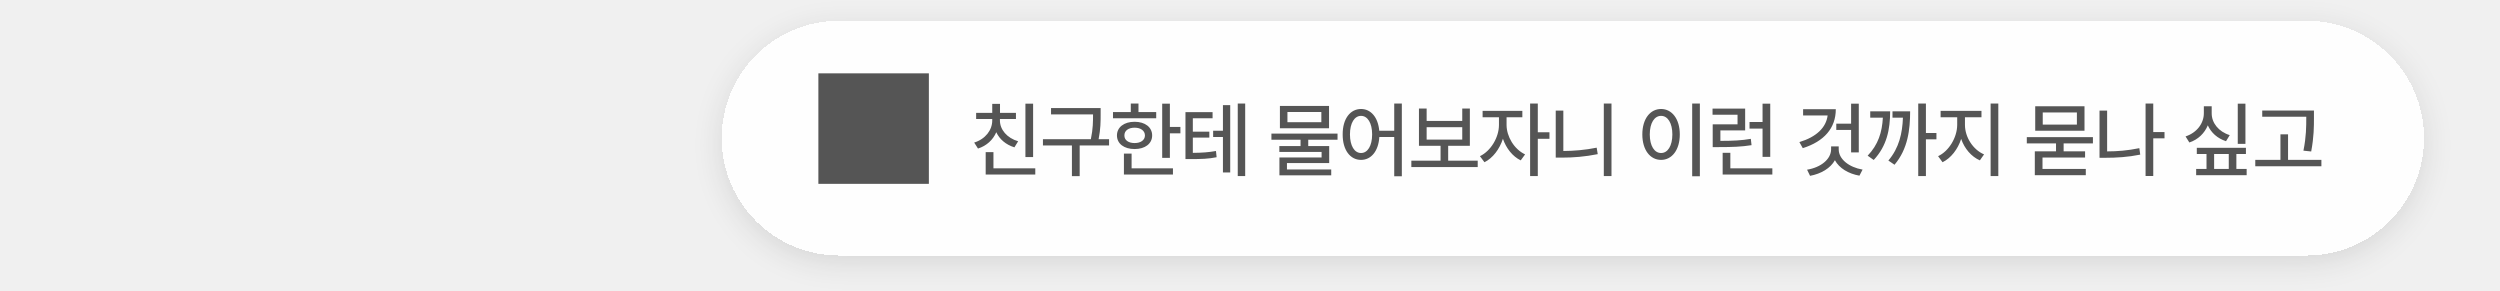
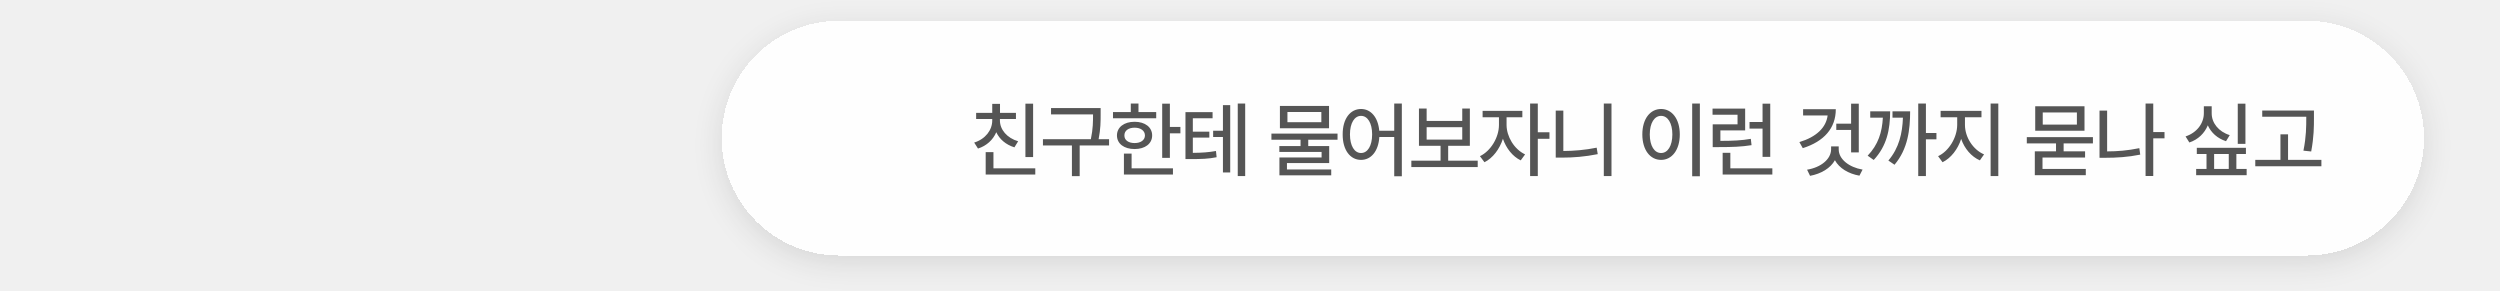
<svg xmlns="http://www.w3.org/2000/svg" width="724" height="84" viewBox="0 0 724 84" fill="none">
-   <g opacity="0.9" filter="url(#filter0_d_2745_40823)">
+   <g opacity="0.9" filter="url(#filter0_d_2802_42852)">
    <rect x="209" y="6" width="493" height="68" rx="34" fill="white" style="fill:white;fill-opacity:1;" shape-rendering="crispEdges" />
-     <path d="M237 53.24H269V21.24H237V53.24Z" fill="#444444" style="fill:#444444;fill:color(display-p3 0.267 0.267 0.267);fill-opacity:1;" />
    <path d="M299.188 30.016V45.484H296.961V30.016H299.188ZM299.82 48.742V50.547H285.453V44.055H287.703V48.742H299.82ZM289.578 34.891C289.578 37.516 291.594 39.953 294.852 40.914L293.773 42.672C291.312 41.91 289.461 40.328 288.523 38.289C287.574 40.504 285.723 42.227 283.227 43.023L282.125 41.289C285.383 40.258 287.352 37.68 287.352 34.891V34.469H282.688V32.688H287.352V30.086H289.602V32.688H294.219V34.469H289.578V34.891ZM318.747 31.305V33.156C318.747 35.148 318.747 37.305 318.161 40.305H321.184V42.133H312.676V51.016H310.426V42.133H302.036V40.305H315.911C316.543 37.316 316.543 35.113 316.543 33.156V33.133H304.379V31.305H318.747ZM338.798 30.016V36.766H341.845V38.617H338.798V45.719H336.571V30.016H338.798ZM334.837 32.453V34.258H322.321V32.453H327.478V29.992H329.704V32.453H334.837ZM328.579 35.266C331.603 35.266 333.665 36.836 333.665 39.227C333.665 41.617 331.603 43.164 328.579 43.164C325.532 43.164 323.47 41.617 323.47 39.227C323.47 36.836 325.532 35.266 328.579 35.266ZM328.579 36.977C326.798 36.977 325.603 37.844 325.626 39.227C325.603 40.586 326.798 41.43 328.579 41.43C330.36 41.43 331.556 40.586 331.579 39.227C331.556 37.844 330.36 36.977 328.579 36.977ZM339.688 48.742V50.547H325.485V44.477H327.712V48.742H339.688ZM351.162 32.477V34.258H345.443V38.125H350.224V39.859H345.443V44.266C348.185 44.242 349.978 44.113 352.146 43.727L352.333 45.531C349.919 46.023 347.927 46.07 344.669 46.07H343.31V32.477H351.162ZM360.607 29.992V50.992H358.451V29.992H360.607ZM356.271 30.438V49.938H354.162V39.672H351.326V37.867H354.162V30.438H356.271ZM387.35 38.688V40.469H378.866V42.297H384.936V47.219H372.702V49.07H385.522V50.781H370.522V45.602H382.733V44.008H370.498V42.297H376.639V40.469H368.202V38.688H387.35ZM384.889 30.672V37.141H370.662V30.672H384.889ZM372.842 32.43V35.383H382.662V32.43H372.842ZM394.159 31.562C397.007 31.562 399.093 33.977 399.433 37.867H403.768V29.992H405.972V51.039H403.768V39.672H399.456C399.21 43.762 397.077 46.305 394.159 46.305C391.018 46.305 388.815 43.445 388.839 38.922C388.815 34.422 391.018 31.562 394.159 31.562ZM394.159 33.555C392.261 33.555 390.948 35.617 390.948 38.922C390.948 42.25 392.261 44.312 394.159 44.312C396.058 44.312 397.37 42.25 397.37 38.922C397.37 35.617 396.058 33.555 394.159 33.555ZM427.945 46.539V48.391H408.726V46.539H417.187V42.227H410.929V31.422H413.156V35.031H423.468V31.422H425.671V42.227H419.39V46.539H427.945ZM413.156 40.422H423.468V36.836H413.156V40.422ZM436.301 36.18C436.301 39.508 438.48 43.211 441.668 44.711L440.402 46.445C438.047 45.309 436.183 42.941 435.246 40.188C434.273 43.199 432.305 45.789 429.902 46.984L428.59 45.227C431.777 43.703 434.098 39.742 434.098 36.18V33.953H429.363V32.102H440.871V33.953H436.301V36.18ZM445.348 29.992V38.312H448.723V40.188H445.348V50.992H443.121V29.992H445.348ZM466.688 29.992V50.992H464.461V29.992H466.688ZM452.742 32.031V43.727C455.801 43.703 459.024 43.457 462.399 42.766L462.703 44.641C458.977 45.391 455.602 45.648 452.297 45.648H450.539V32.031H452.742ZM492.283 29.992V51.039H490.056V29.992H492.283ZM481.056 31.562C484.173 31.562 486.47 34.422 486.47 38.922C486.47 43.445 484.173 46.305 481.056 46.305C477.892 46.305 475.618 43.445 475.618 38.922C475.618 34.422 477.892 31.562 481.056 31.562ZM481.056 33.555C479.111 33.555 477.775 35.617 477.775 38.922C477.775 42.25 479.111 44.312 481.056 44.312C482.978 44.312 484.314 42.25 484.314 38.922C484.314 35.617 482.978 33.555 481.056 33.555ZM505.396 31.445V37.773H498.224V40.797C501.951 40.785 504.306 40.68 507.037 40.211L507.248 42.039C504.295 42.508 501.763 42.602 497.662 42.602H495.998V36.016H503.193V33.227H495.951V31.445H505.396ZM512.662 30.016V45.438H510.435V37.234H506.662V35.336H510.435V30.016H512.662ZM513.271 48.742V50.547H498.881V44.242H501.107V48.742H513.271ZM538.303 30.016V44.125H536.077V37.633H531.788V35.805H536.077V30.016H538.303ZM531.647 31.633C531.647 37.117 528.249 40.961 522.085 42.906L521.1 41.148C526.034 39.66 528.846 36.941 529.28 33.438H522.178V31.633H531.647ZM532.491 43.258C532.491 46.094 535.467 48.438 539.405 49.117L538.491 50.875C535.303 50.312 532.643 48.707 531.389 46.398C530.1 48.719 527.405 50.324 524.194 50.922L523.327 49.141C527.288 48.508 530.264 46.117 530.288 43.258V42.391H532.491V43.258ZM557.745 29.992V38.523H560.792V40.352H557.745V50.992H555.519V29.992H557.745ZM547.386 32.242C547.386 37.492 546.425 42.273 542.628 46.328L540.87 45.086C543.941 41.898 545.054 38.277 545.277 34.07H541.62V32.242H547.386ZM553.175 32.242C553.175 37.562 552.519 43.141 548.652 47.711L546.87 46.492C549.987 42.848 550.925 38.559 551.089 34.07H548.066V32.242H553.175ZM569.054 36.18C569.054 39.695 571.351 43.328 574.586 44.711L573.367 46.445C570.894 45.355 568.925 43.047 567.953 40.234C566.98 43.234 565 45.789 562.562 46.984L561.273 45.227C564.437 43.75 566.781 39.789 566.804 36.18V33.953H562V32.102H573.836V33.953H569.054V36.18ZM578.711 29.992V50.992H576.484V29.992H578.711ZM604.047 48.93V50.734H589.282V43.82H595.422V41.523H586.962V39.719H606.11V41.523H597.626V43.82H603.837V45.625H591.508V48.93H604.047ZM603.672 30.766V37.867H589.399V30.766H603.672ZM591.579 32.57V36.086H601.469V32.57H591.579ZM626.841 38.242V40.07H623.583V50.969H621.357V29.992H623.583V38.242H626.841ZM610.224 32.031V43.844C613.153 43.844 616.212 43.598 619.552 42.906L619.81 44.781C616.224 45.508 612.896 45.695 609.755 45.695H608.021V32.031H610.224ZM650.279 30.016V41.664H648.053V30.016H650.279ZM640.506 32.805C640.483 35.594 642.522 38.148 645.733 39.133L644.654 40.891C642.182 40.094 640.342 38.441 639.381 36.297C638.432 38.605 636.557 40.422 634.037 41.266L632.936 39.508C636.217 38.43 638.233 35.711 638.233 32.805V30.766H640.506V32.805ZM650.42 42.812V44.594H647.654V48.93H650.631V50.734H636.006V48.93H639.006V44.594H636.193V42.812H650.42ZM641.209 48.93H645.451V44.594H641.209V48.93ZM670.12 32.008V34.07C670.12 36.672 670.12 39.578 669.323 43.867L667.073 43.633C667.893 39.578 667.893 36.602 667.893 34.07V33.812H655.143V32.008H670.12ZM672.276 46.305V48.156H653.128V46.305H660.417V38.898H662.62V46.305H672.276Z" fill="#444444" style="fill:#444444;fill:color(display-p3 0.267 0.267 0.267);fill-opacity:1;" />
  </g>
  <defs>
-     <filter id="filter0_d_2745_40823" x="201" y="0" width="509" height="84" filterUnits="userSpaceOnUse" color-interpolation-filters="sRGB">
+     <filter id="filter0_d_2802_42852" x="201" y="0" width="509" height="84" filterUnits="userSpaceOnUse" color-interpolation-filters="sRGB">
      <feFlood flood-opacity="0" result="BackgroundImageFix" />
      <feColorMatrix in="SourceAlpha" type="matrix" values="0 0 0 0 0 0 0 0 0 0 0 0 0 0 0 0 0 0 127 0" result="hardAlpha" />
      <feOffset dy="2" />
      <feGaussianBlur stdDeviation="4" />
      <feComposite in2="hardAlpha" operator="out" />
      <feColorMatrix type="matrix" values="0 0 0 0 0 0 0 0 0 0 0 0 0 0 0 0 0 0 0.12 0" />
-       <feBlend mode="normal" in2="BackgroundImageFix" result="effect1_dropShadow_2745_40823" />
-       <feBlend mode="normal" in="SourceGraphic" in2="effect1_dropShadow_2745_40823" result="shape" />
+       <feBlend mode="normal" in2="BackgroundImageFix" result="effect1_dropShadow_2802_42852" />
+       <feBlend mode="normal" in="SourceGraphic" in2="effect1_dropShadow_2802_42852" result="shape" />
    </filter>
  </defs>
</svg>
